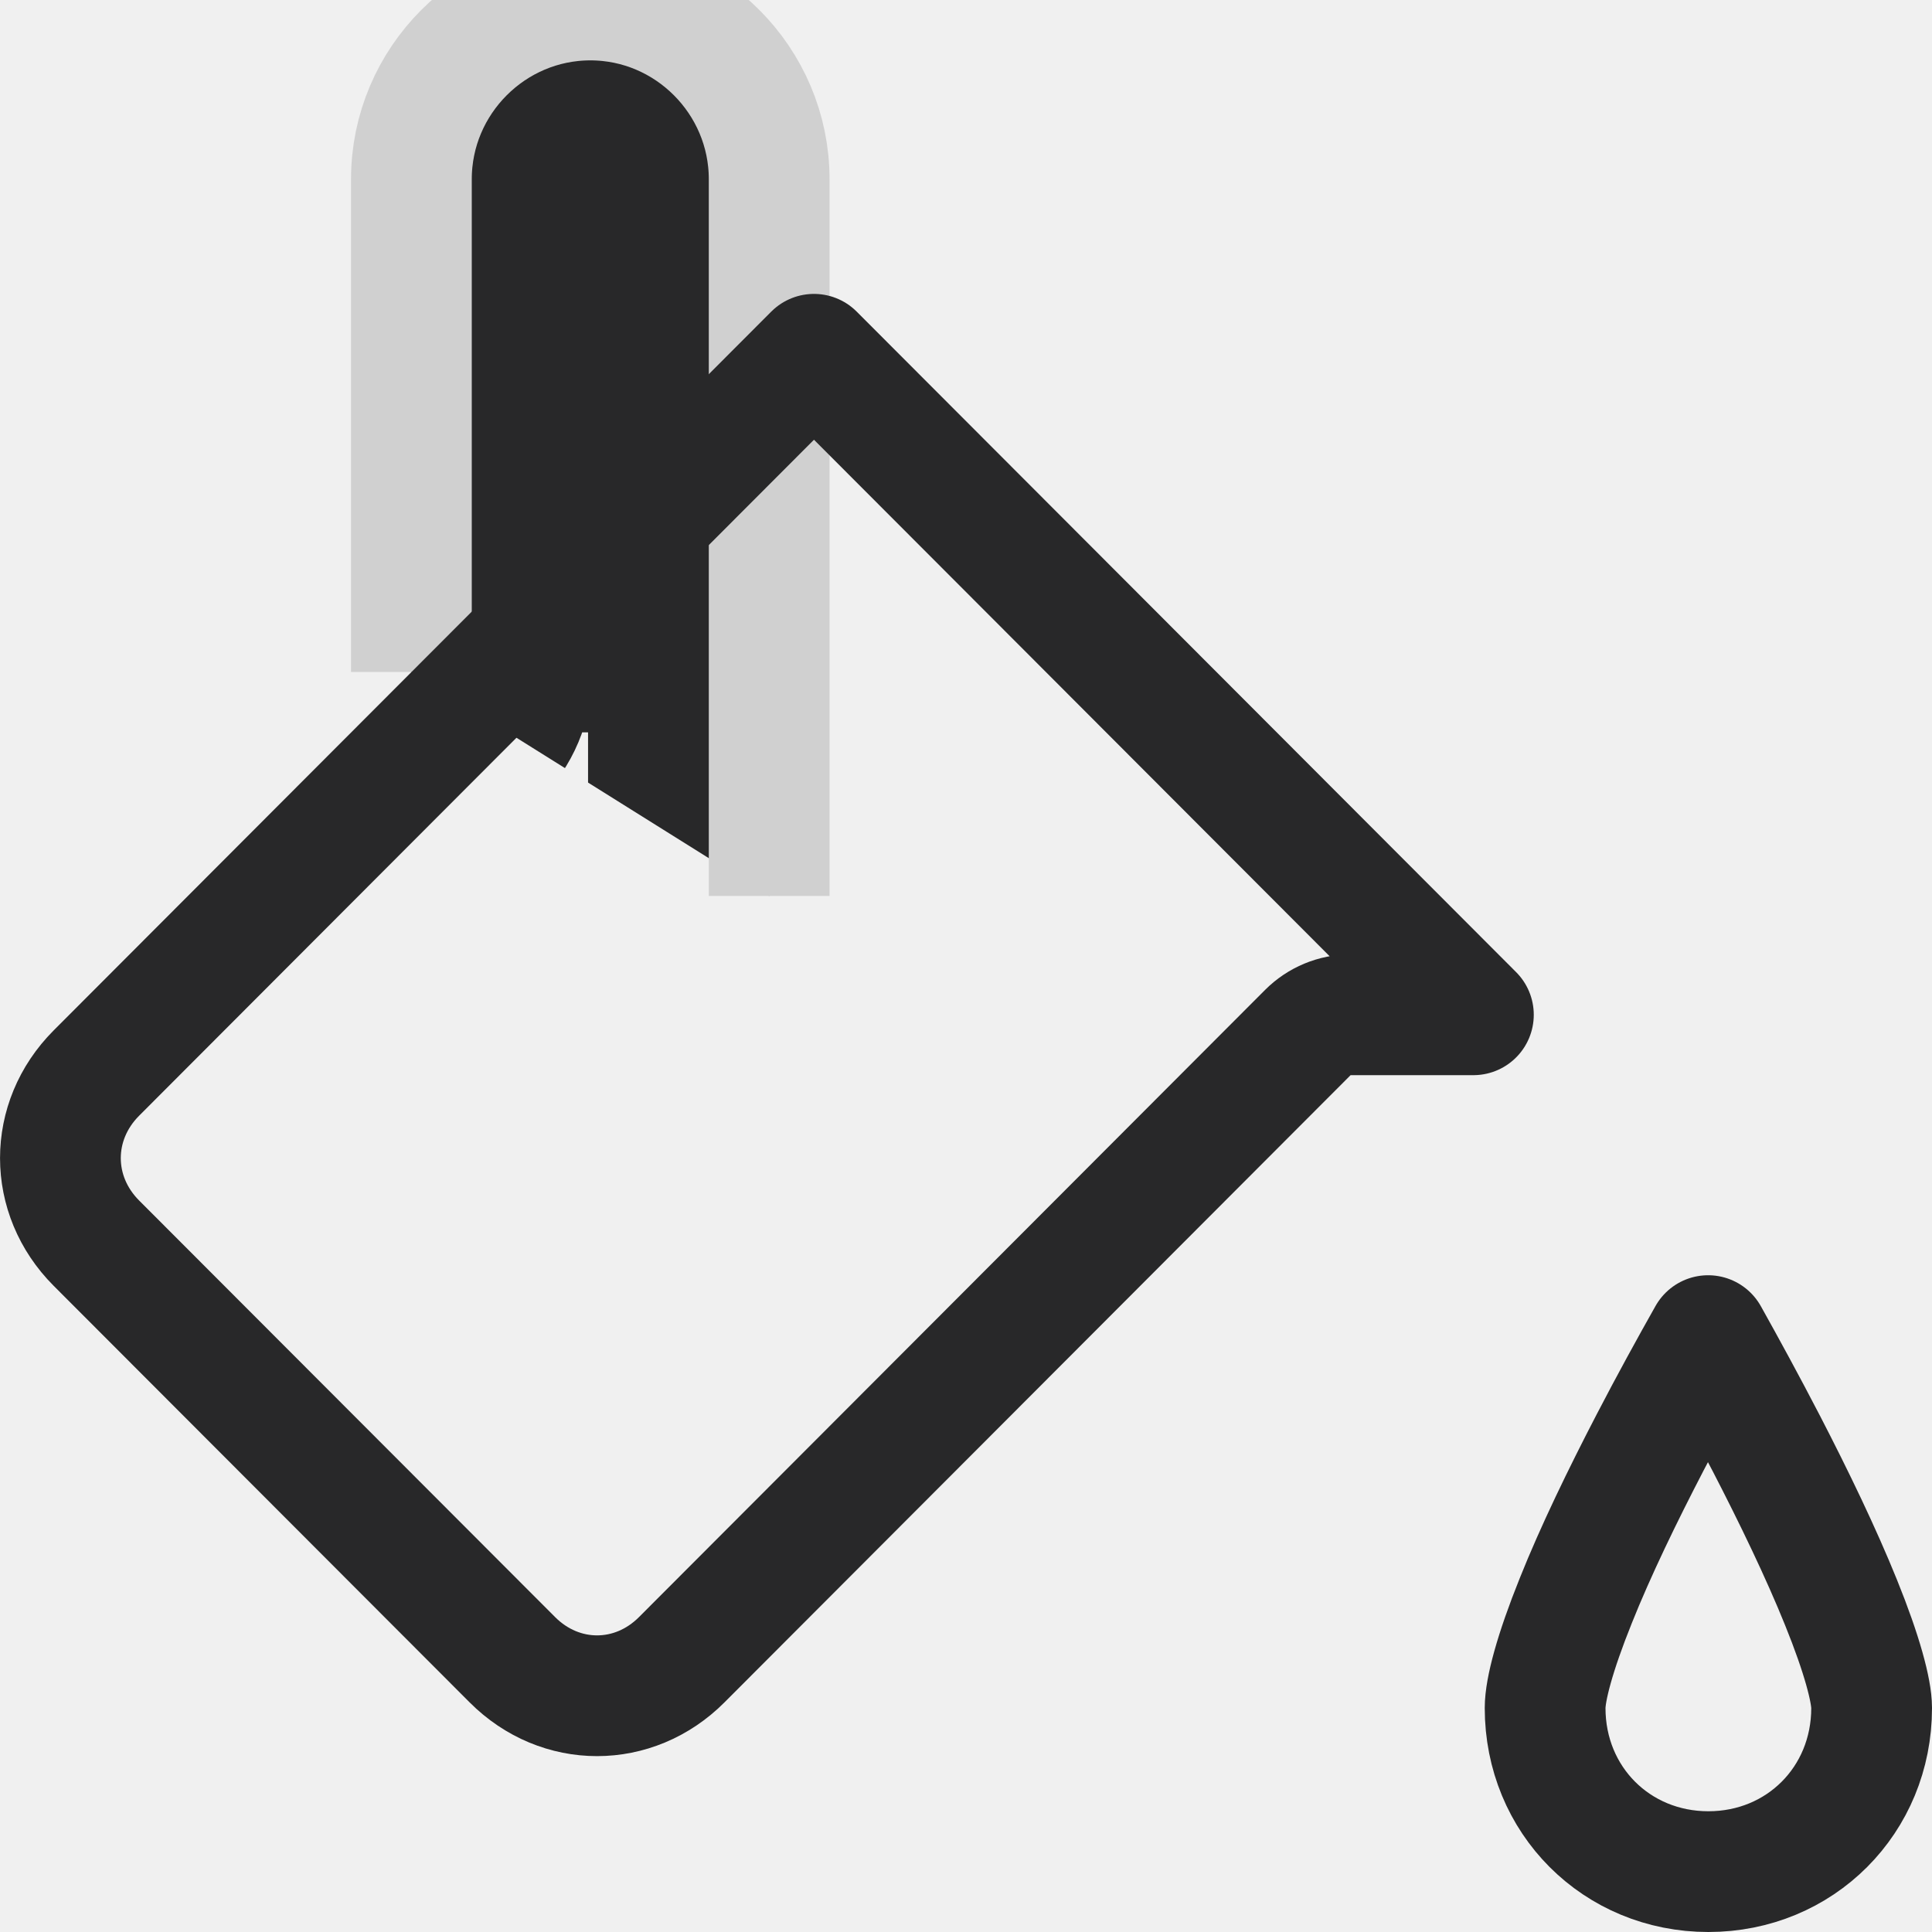
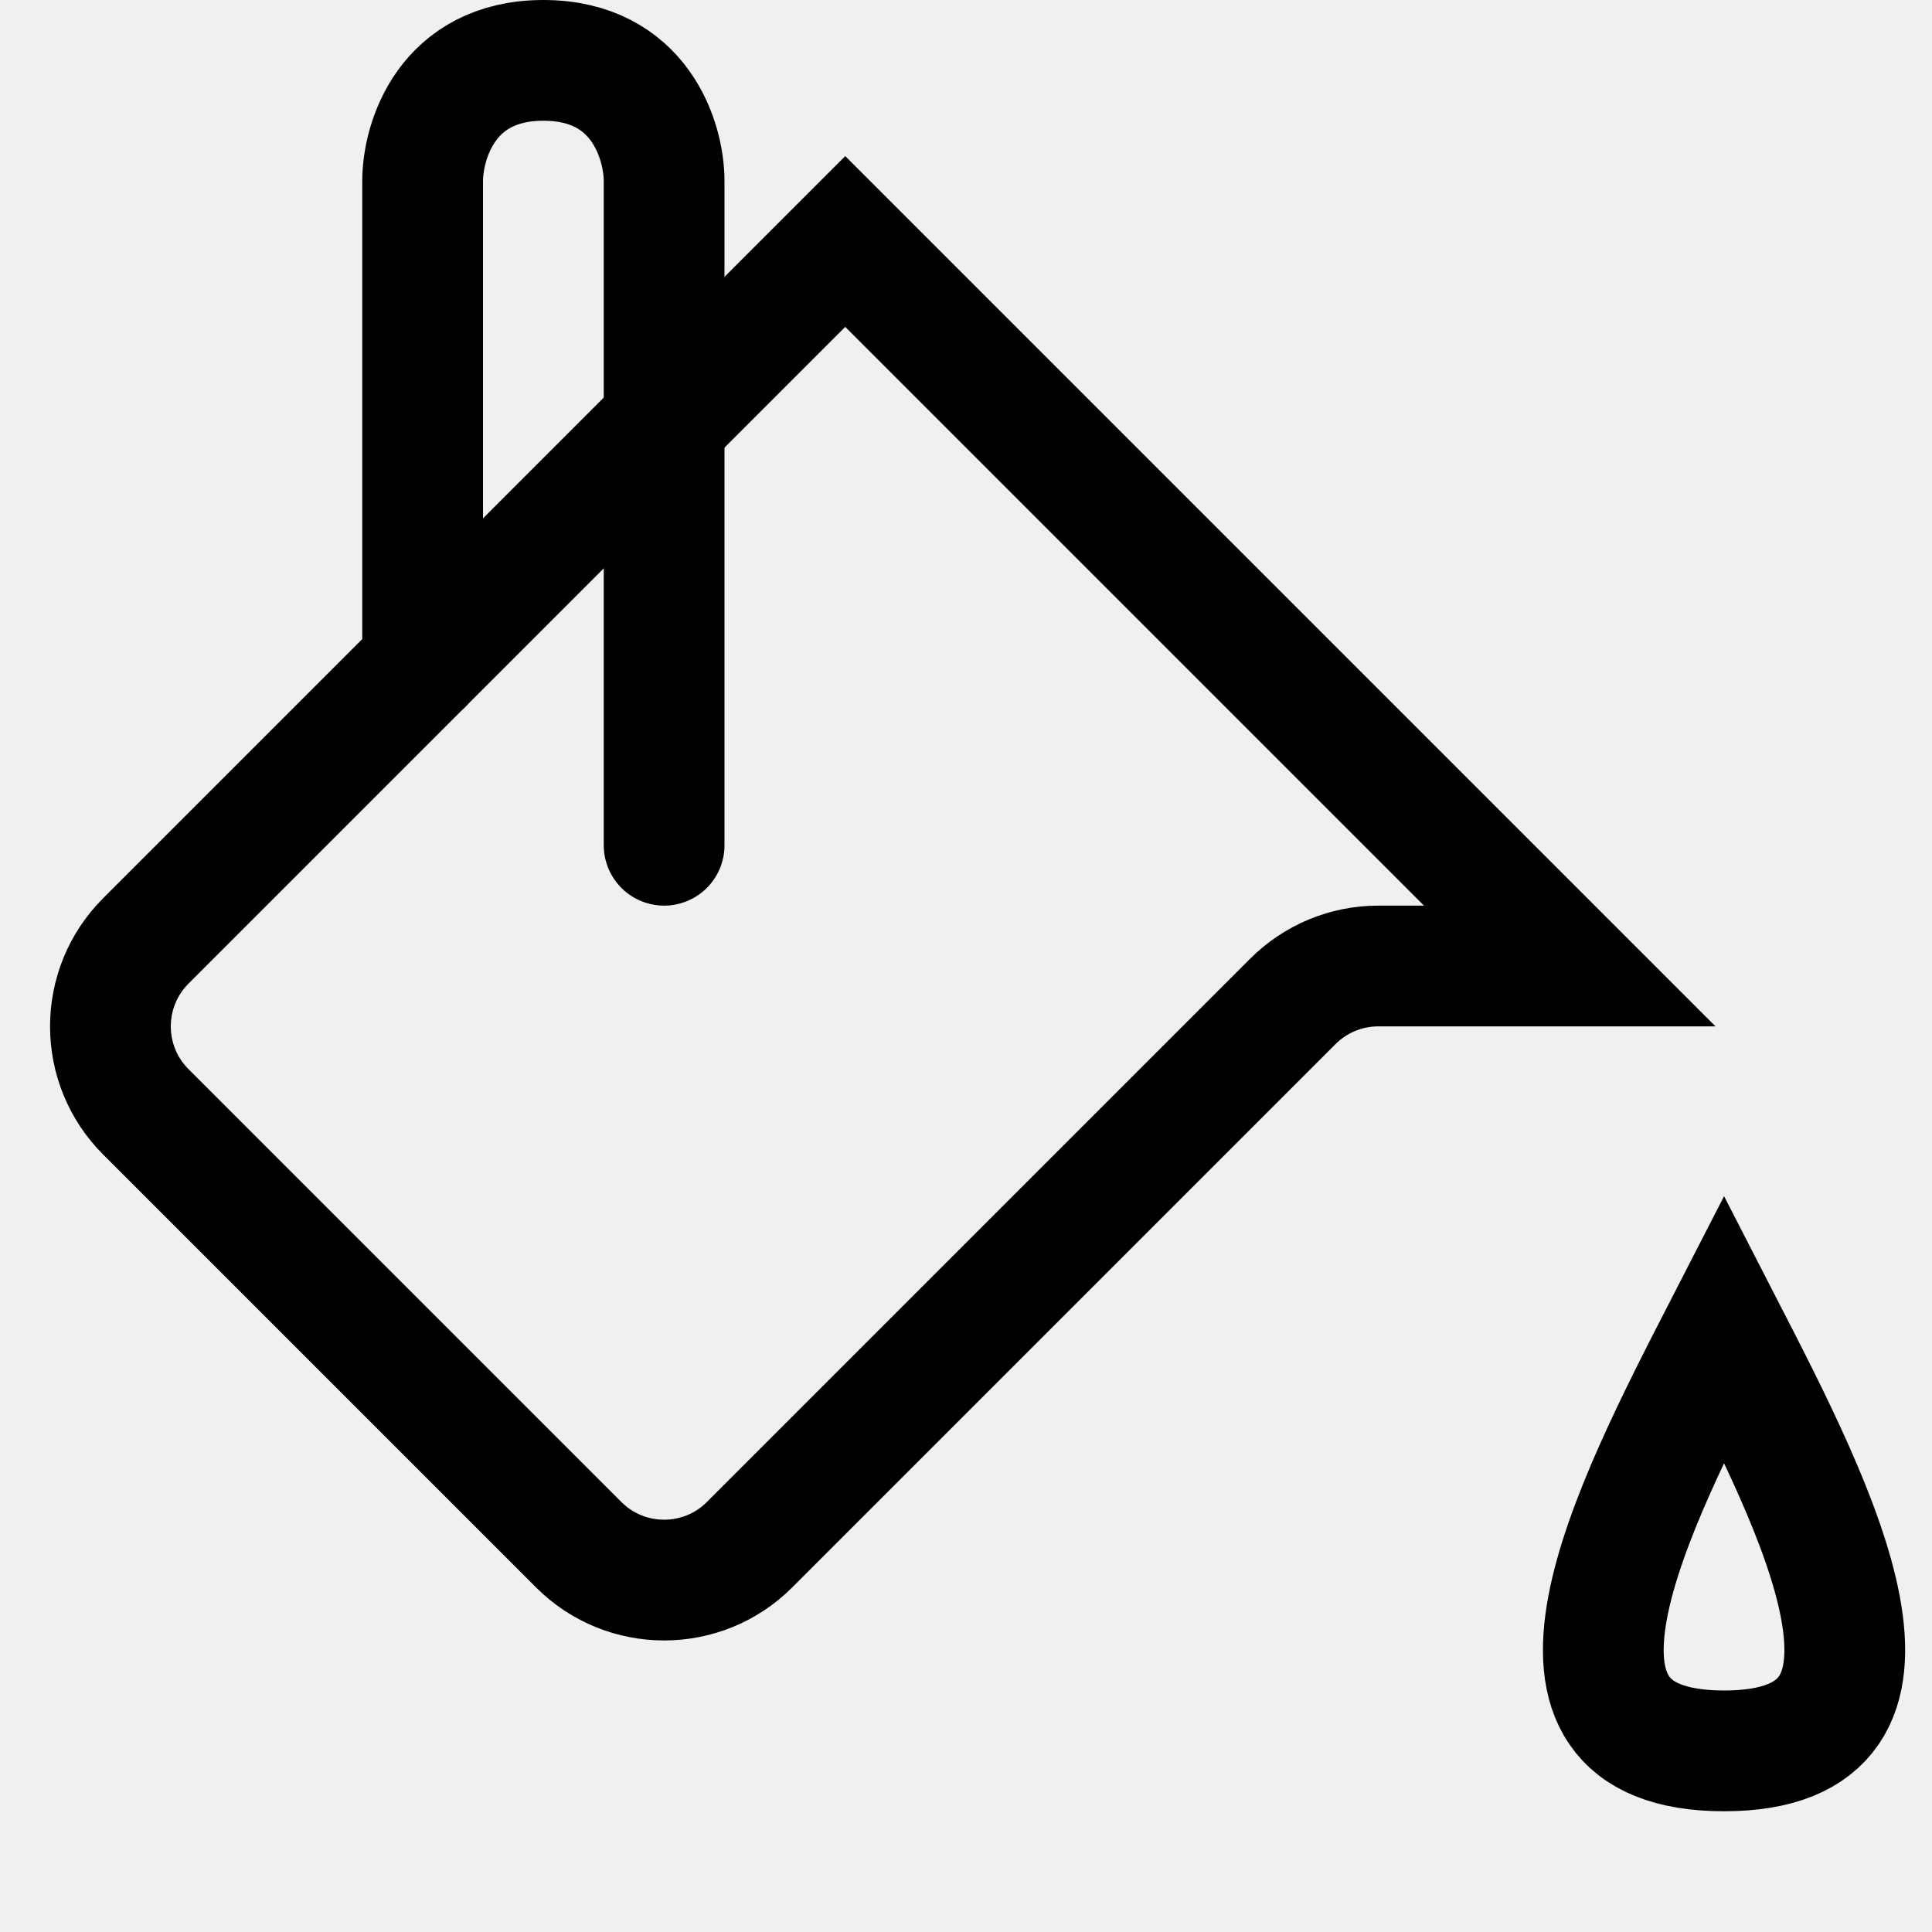
- <svg xmlns="http://www.w3.org/2000/svg" viewBox="0 0 16 16" fill="none" stroke="#282829">
-   <path d="M12.202 8.404H11.185C11.052 8.404 10.925 8.457 10.831 8.551L5.646 13.745C5.249 14.143 4.64 14.143 4.243 13.745L0.798 10.295C0.401 9.897 0.401 9.285 0.798 8.887L6.741 2.934L12.202 8.404Z" stroke-miterlimit="10" stroke-linecap="round" stroke-linejoin="round" />
-   <mask id="path-2-inside-1_194_5423" fill="white">
-     <path d="M6.37 7.42V1.484C6.37 0.668 5.704 0 4.889 0C4.074 0 3.407 0.668 3.407 1.484V5.565" />
-   </mask>
-   <path d="M5.37 7.42C5.37 7.973 5.818 8.42 6.37 8.42C6.922 8.42 7.37 7.973 7.37 7.42H5.37ZM2.407 5.565C2.407 6.118 2.855 6.565 3.407 6.565C3.96 6.565 4.407 6.118 4.407 5.565H2.407ZM7.37 7.42V1.484H5.37V7.42H7.37ZM7.37 1.484C7.37 0.117 6.257 -1 4.889 -1V1C5.15 1 5.37 1.218 5.37 1.484H7.37ZM4.889 -1C3.52 -1 2.407 0.117 2.407 1.484H4.407C4.407 1.218 4.628 1 4.889 1V-1ZM2.407 1.484V5.565H4.407V1.484H2.407Z" fill="#282829" mask="url(#path-2-inside-1_194_5423)" />
-   <path d="M15.5 14.145C15.5 14.908 14.908 15.5 14.148 15.5C13.388 15.5 12.796 14.908 12.796 14.145C12.796 13.992 12.876 13.688 13.05 13.256C13.214 12.845 13.438 12.384 13.666 11.945C13.833 11.623 14.001 11.318 14.146 11.061C14.292 11.322 14.461 11.632 14.63 11.958C14.858 12.399 15.082 12.863 15.247 13.272C15.422 13.704 15.5 14.003 15.5 14.145Z" stroke-miterlimit="10" stroke-linecap="round" stroke-linejoin="round" />
+ <svg xmlns="http://www.w3.org/2000/svg" viewBox="0 0 16 16" fill="none" stroke="black">
+   <path d="M13 8L7 2L1.207 7.793C0.817 8.183 0.817 8.817 1.207 9.207L4.793 12.793C5.183 13.183 5.817 13.183 6.207 12.793L10.707 8.293C10.895 8.105 11.149 8 11.414 8H13Z" />
+   <path d="M5.5 7V1.5C5.5 1.167 5.3 0.5 4.5 0.5C3.7 0.5 3.5 1.167 3.5 1.5V5.5" stroke-linecap="round" />
+   <path d="M14.278 11L14.278 11C13.507 12.5 12.478 14.5 14.278 14.5C16.077 14.5 15.049 12.5 14.278 11Z" />
</svg>
